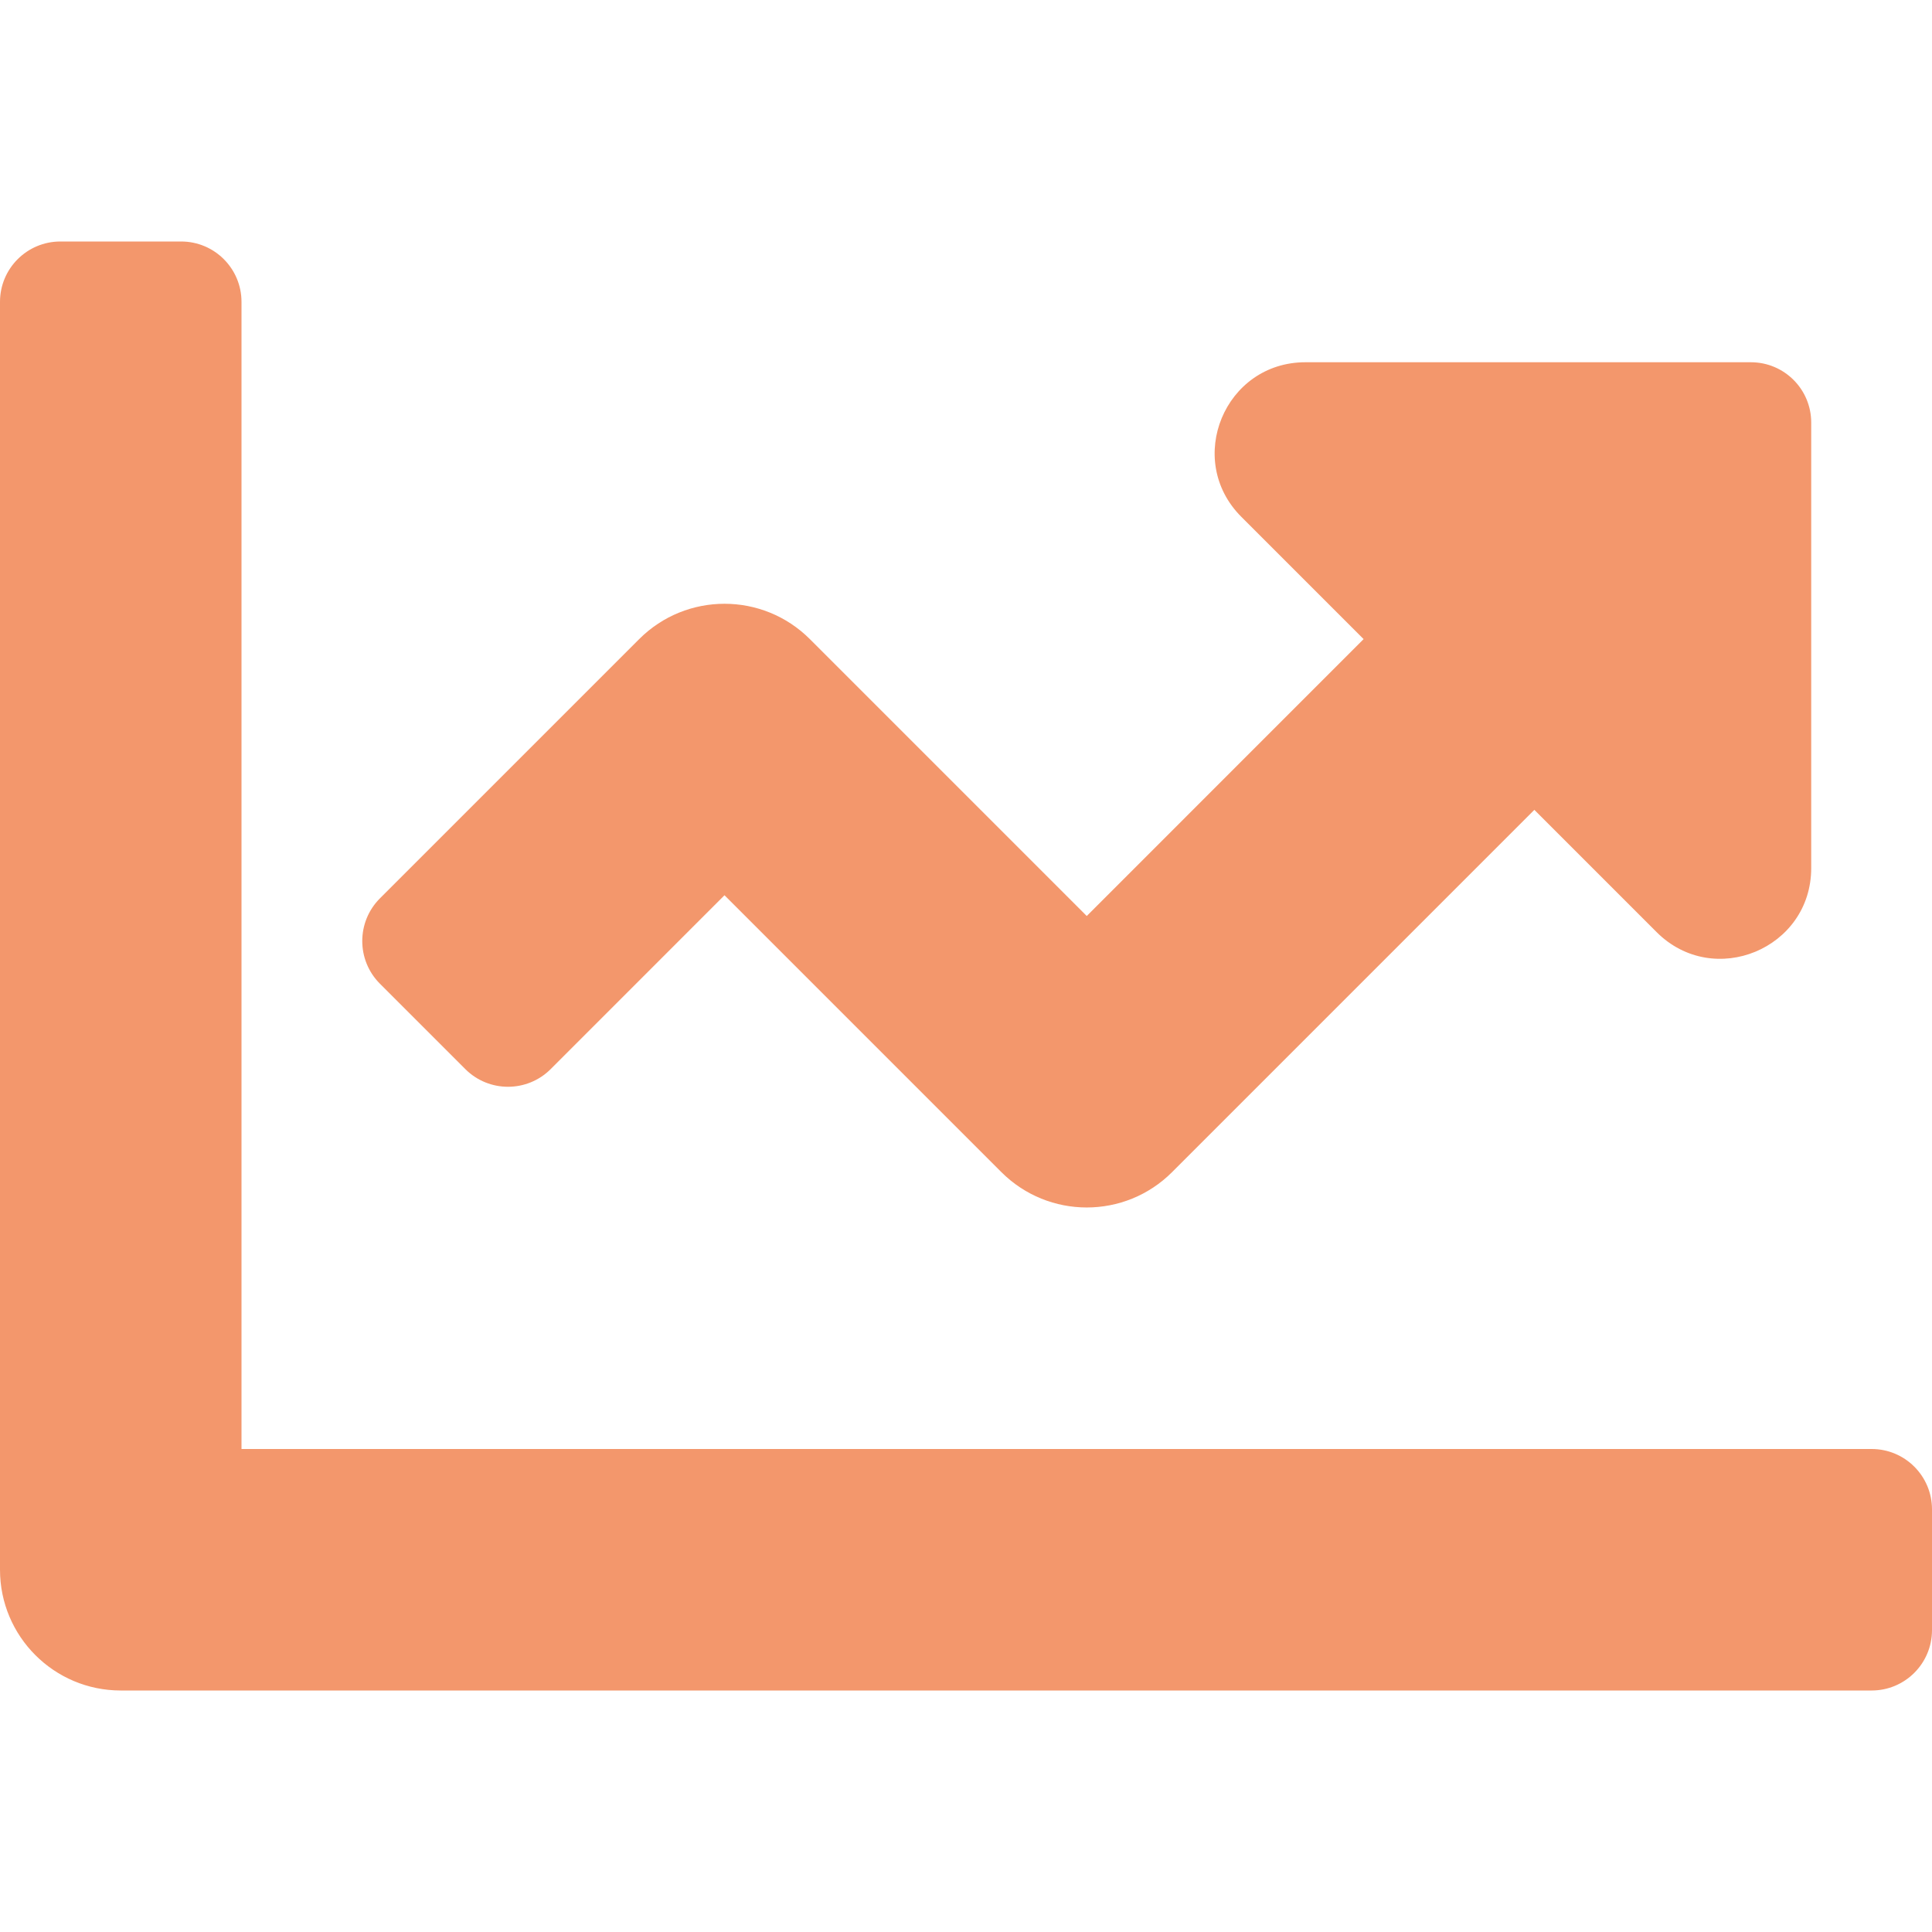
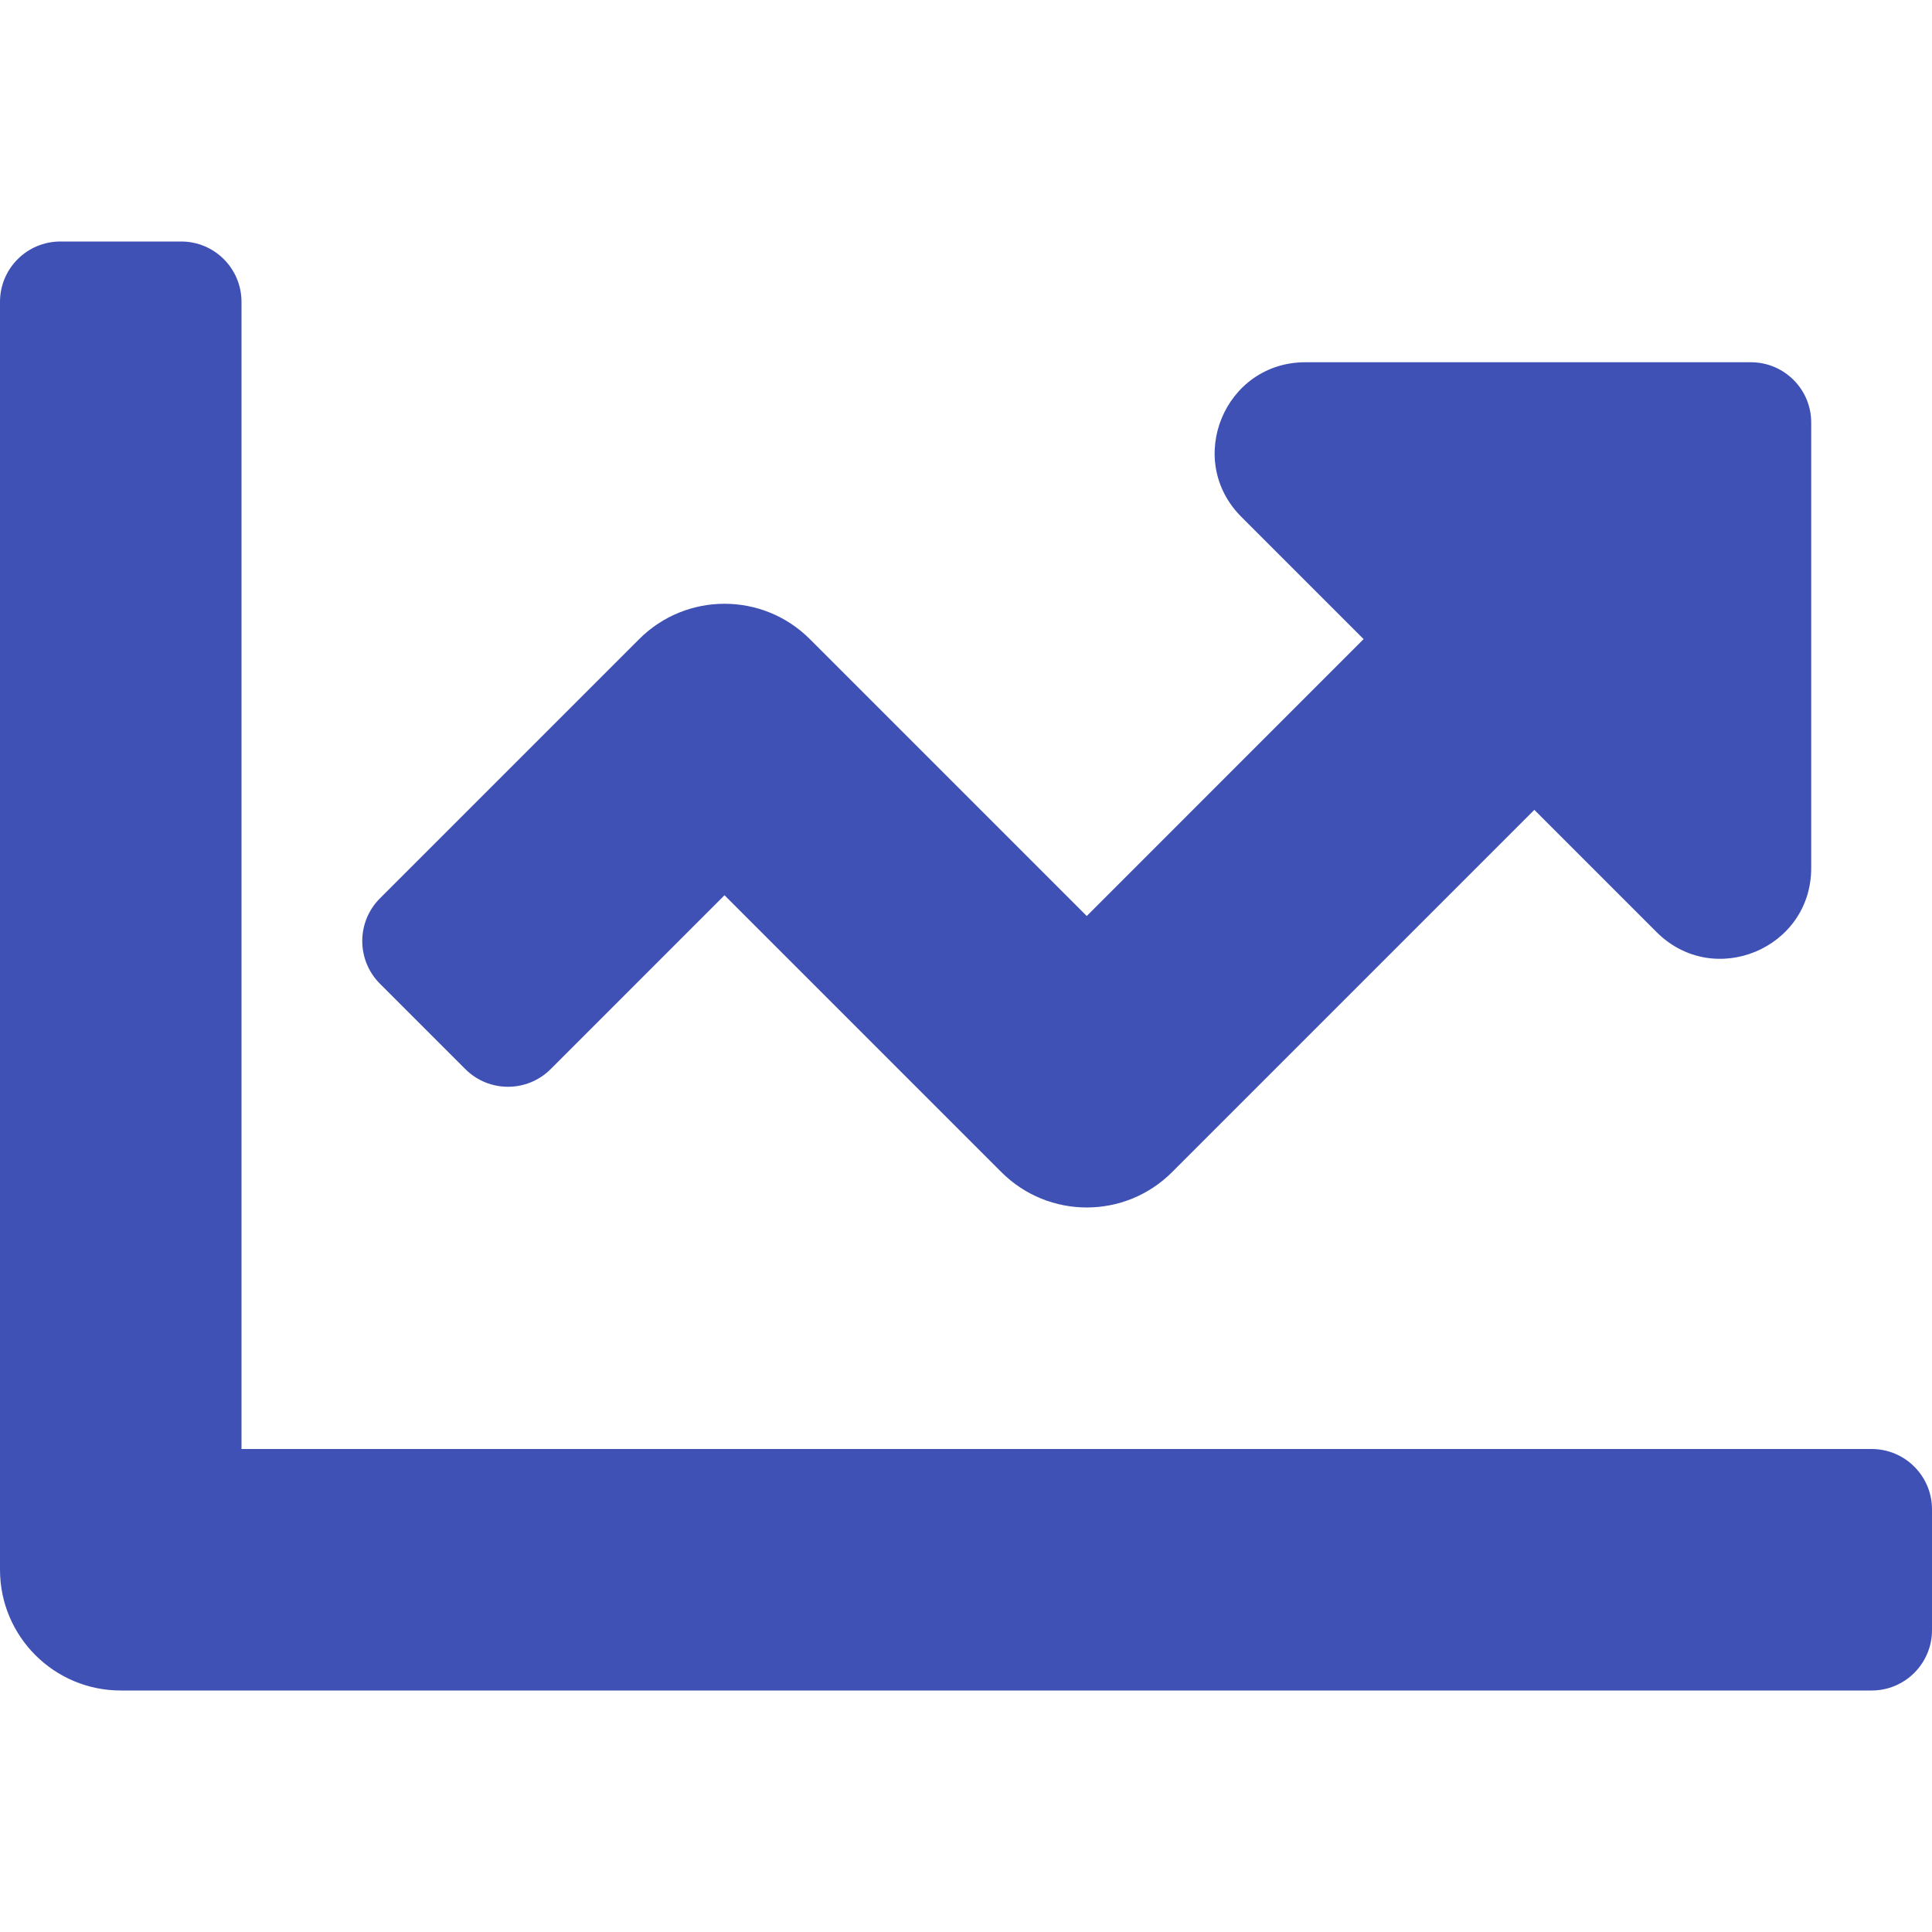
<svg xmlns="http://www.w3.org/2000/svg" aria-hidden="true" focusable="false" data-prefix="fas" data-icon="chart-line" class="svg-inline--fa fa-chart-line fa-w-16" role="img" viewBox="0 0 512 512">
-   <path fill="#f3976c" d="M496 384H64V80c0-8.84-7.16-16-16-16H16C7.16 64 0 71.16 0 80v336c0 17.67 14.33 32 32 32h464c8.84 0 16-7.16 16-16v-32c0-8.84-7.16-16-16-16zM464 96H345.94c-21.38 0-32.09 25.85-16.97 40.97l32.4 32.4L288 242.75l-73.37-73.37c-12.5-12.5-32.76-12.5-45.25 0l-68.69 68.69c-6.25 6.25-6.25 16.38 0 22.63l22.62 22.62c6.25 6.25 16.38 6.25 22.63 0L192 237.25l73.37 73.37c12.5 12.5 32.76 12.5 45.25 0l96-96 32.4 32.4c15.12 15.12 40.97 4.41 40.97-16.97V112c.01-8.84-7.15-16-15.99-16z" />
+   <path fill="#3f51b5" d="M496 384H64V80c0-8.84-7.16-16-16-16H16C7.16 64 0 71.16 0 80v336c0 17.67 14.33 32 32 32h464c8.84 0 16-7.16 16-16v-32c0-8.84-7.16-16-16-16zM464 96H345.94c-21.38 0-32.09 25.85-16.97 40.97l32.4 32.4L288 242.75l-73.37-73.37c-12.5-12.5-32.76-12.5-45.25 0l-68.69 68.69c-6.25 6.25-6.25 16.38 0 22.63l22.62 22.62c6.25 6.25 16.38 6.25 22.63 0L192 237.25l73.37 73.37c12.5 12.5 32.76 12.5 45.25 0l96-96 32.4 32.4c15.12 15.12 40.97 4.41 40.97-16.97V112c.01-8.84-7.15-16-15.99-16z" />
</svg>
